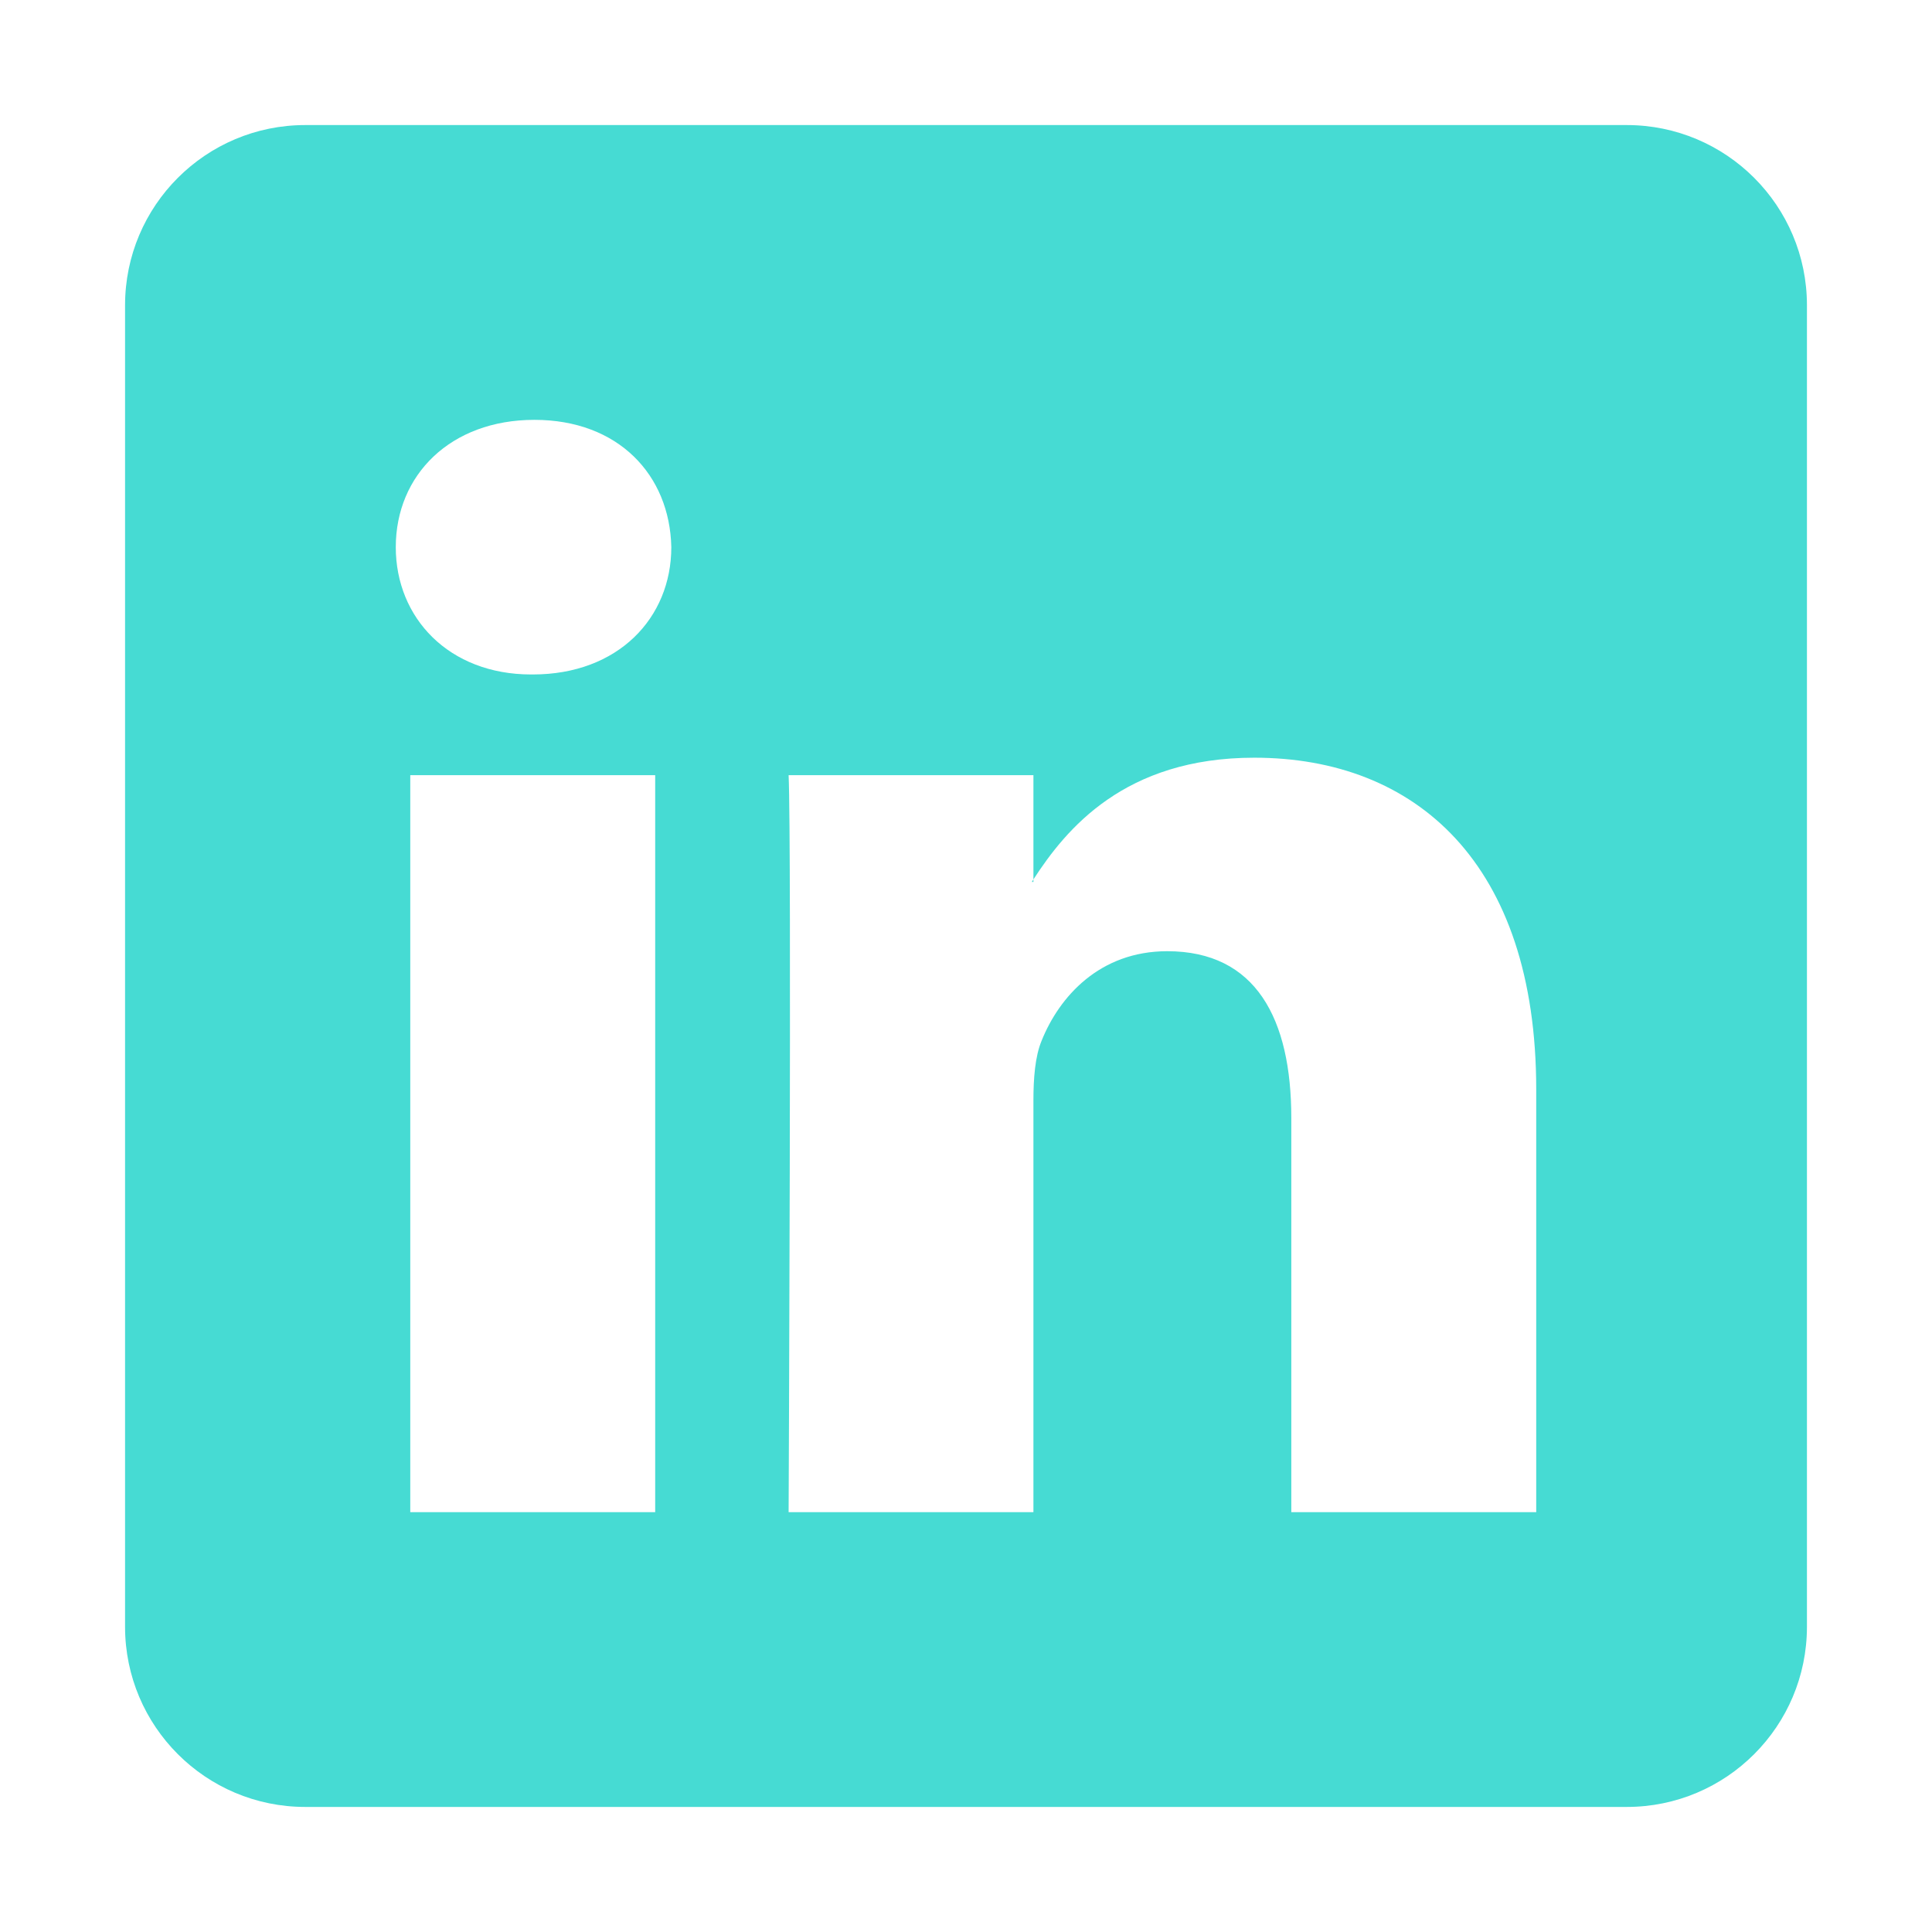
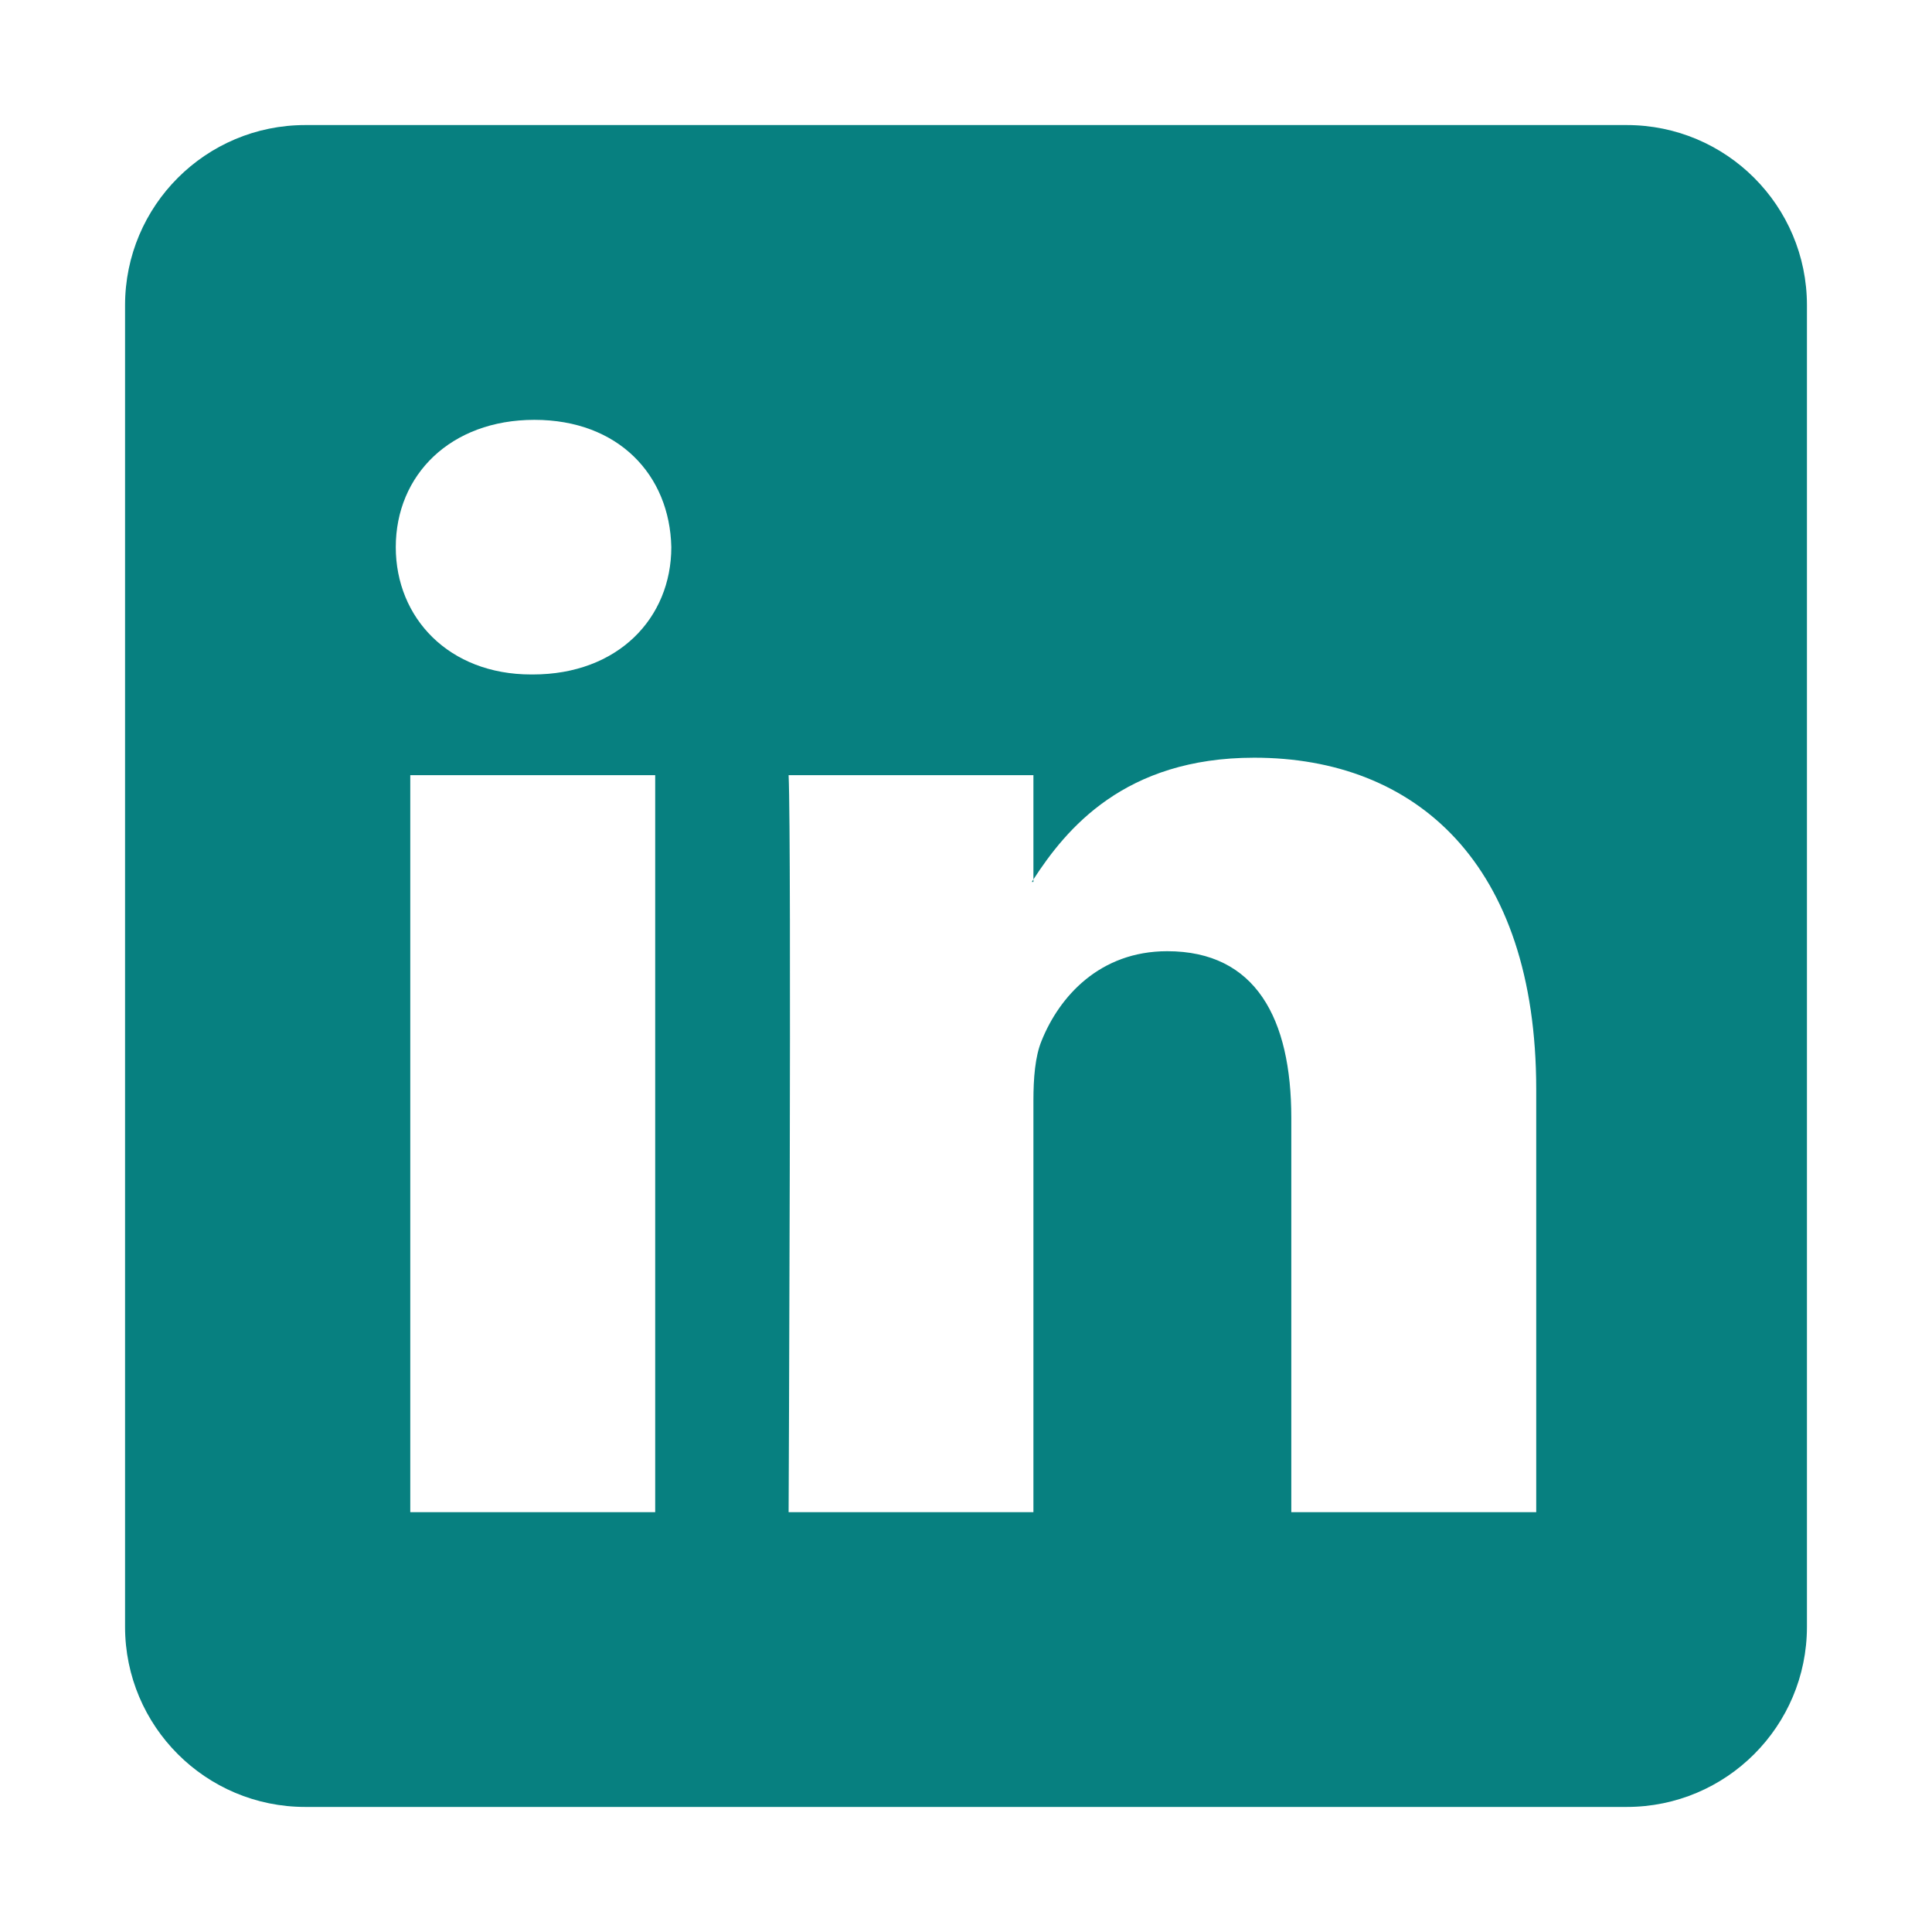
<svg xmlns="http://www.w3.org/2000/svg" height="100%" stroke-miterlimit="10" style="fill-rule:nonzero;clip-rule:evenodd;stroke-linecap:round;stroke-linejoin:round;" version="1.1" viewBox="0 0 3000 3000" width="100%">
  <defs fill="#000000">
    <linearGradient gradientTransform="matrix(1 0 0 1 0 0)" gradientUnits="userSpaceOnUse" id="LinearGradient" x1="1500.14" x2="2805.81" y1="1500.08" y2="194.188" fill="#000000">
      <stop offset="0" stop-color="#7e7e7e" fill="#000000" />
      <stop offset="0.556" stop-color="#c8c8c8" fill="#000000" />
      <stop offset="1" stop-color="#7e7e7e" fill="#000000" />
    </linearGradient>
  </defs>
  <g id="Layer-1" />
  <g id="Layer-3">
-     <path d="M474 194.188C319.461 194.187 194.187 319.461 194.188 474L194.188 2526C194.187 2680.54 319.461 2805.81 474 2805.81L2526 2805.81C2680.54 2805.81 2805.81 2680.54 2805.81 2526L2805.81 474C2805.81 319.461 2680.54 194.188 2526 194.188L474 194.188ZM829.812 651.938C960.014 651.937 1040.03 737.322 1042.41 849.625C1042.41 959.552 959.859 1047.31 827.281 1047.31C827.281 1047.31 824.75 1047.31 824.75 1047.31C697.083 1047.31 614.562 959.552 614.562 849.625C614.562 737.481 699.611 651.938 829.812 651.938ZM1947.62 1176.56C2197.89 1176.56 2385.44 1340.02 2385.44 1691.66L2385.44 2348.06L2005.12 2348.06L2005.12 1735.84C2005.12 1581.88 1950.15 1477.03 1812.5 1477.03C1707.33 1477.03 1644.78 1547.83 1617.38 1616.09C1607.24 1640.49 1604.69 1674.72 1604.69 1708.94L1604.69 2348.06L1224.56 2348.06C1224.56 2348.06 1229.31 1311.05 1224.56 1203.66L1604.69 1203.66L1604.69 1365.53C1655.37 1287.44 1745.83 1176.56 1947.62 1176.56ZM637.062 1203.66L1017.38 1203.66L1017.38 2348.06L637.062 2348.06L637.062 1203.66ZM1604.69 1365.53C1603.84 1366.85 1603 1368.15 1602.16 1369.47L1604.69 1369.47L1604.69 1365.53Z" fill="#46dbd3" fill-rule="nonzero" opacity="1" stroke="none" />
+     <path d="M474 194.188C319.461 194.187 194.187 319.461 194.188 474L194.188 2526C194.187 2680.54 319.461 2805.81 474 2805.81L2526 2805.81C2680.54 2805.81 2805.81 2680.54 2805.81 2526L2805.81 474C2805.81 319.461 2680.54 194.188 2526 194.188L474 194.188ZM829.812 651.938C960.014 651.937 1040.03 737.322 1042.41 849.625C1042.41 959.552 959.859 1047.31 827.281 1047.31C827.281 1047.31 824.75 1047.31 824.75 1047.31C697.083 1047.31 614.562 959.552 614.562 849.625C614.562 737.481 699.611 651.938 829.812 651.938ZM1947.62 1176.56C2197.89 1176.56 2385.44 1340.02 2385.44 1691.66L2385.44 2348.06L2005.12 2348.06L2005.12 1735.84C2005.12 1581.88 1950.15 1477.03 1812.5 1477.03C1707.33 1477.03 1644.78 1547.83 1617.38 1616.09C1607.24 1640.49 1604.69 1674.72 1604.69 1708.94L1604.69 2348.06L1224.56 2348.06C1224.56 2348.06 1229.31 1311.05 1224.56 1203.66L1604.69 1203.66L1604.69 1365.53C1655.37 1287.44 1745.83 1176.56 1947.62 1176.56ZM637.062 1203.66L1017.38 1203.66L1017.38 2348.06L637.062 2348.06L637.062 1203.66ZM1604.69 1365.53C1603.84 1366.85 1603 1368.15 1602.16 1369.47L1604.69 1369.47L1604.69 1365.53Z" fill="#078080" fill-rule="nonzero" opacity="1" stroke="none" />
  </g>
</svg>
